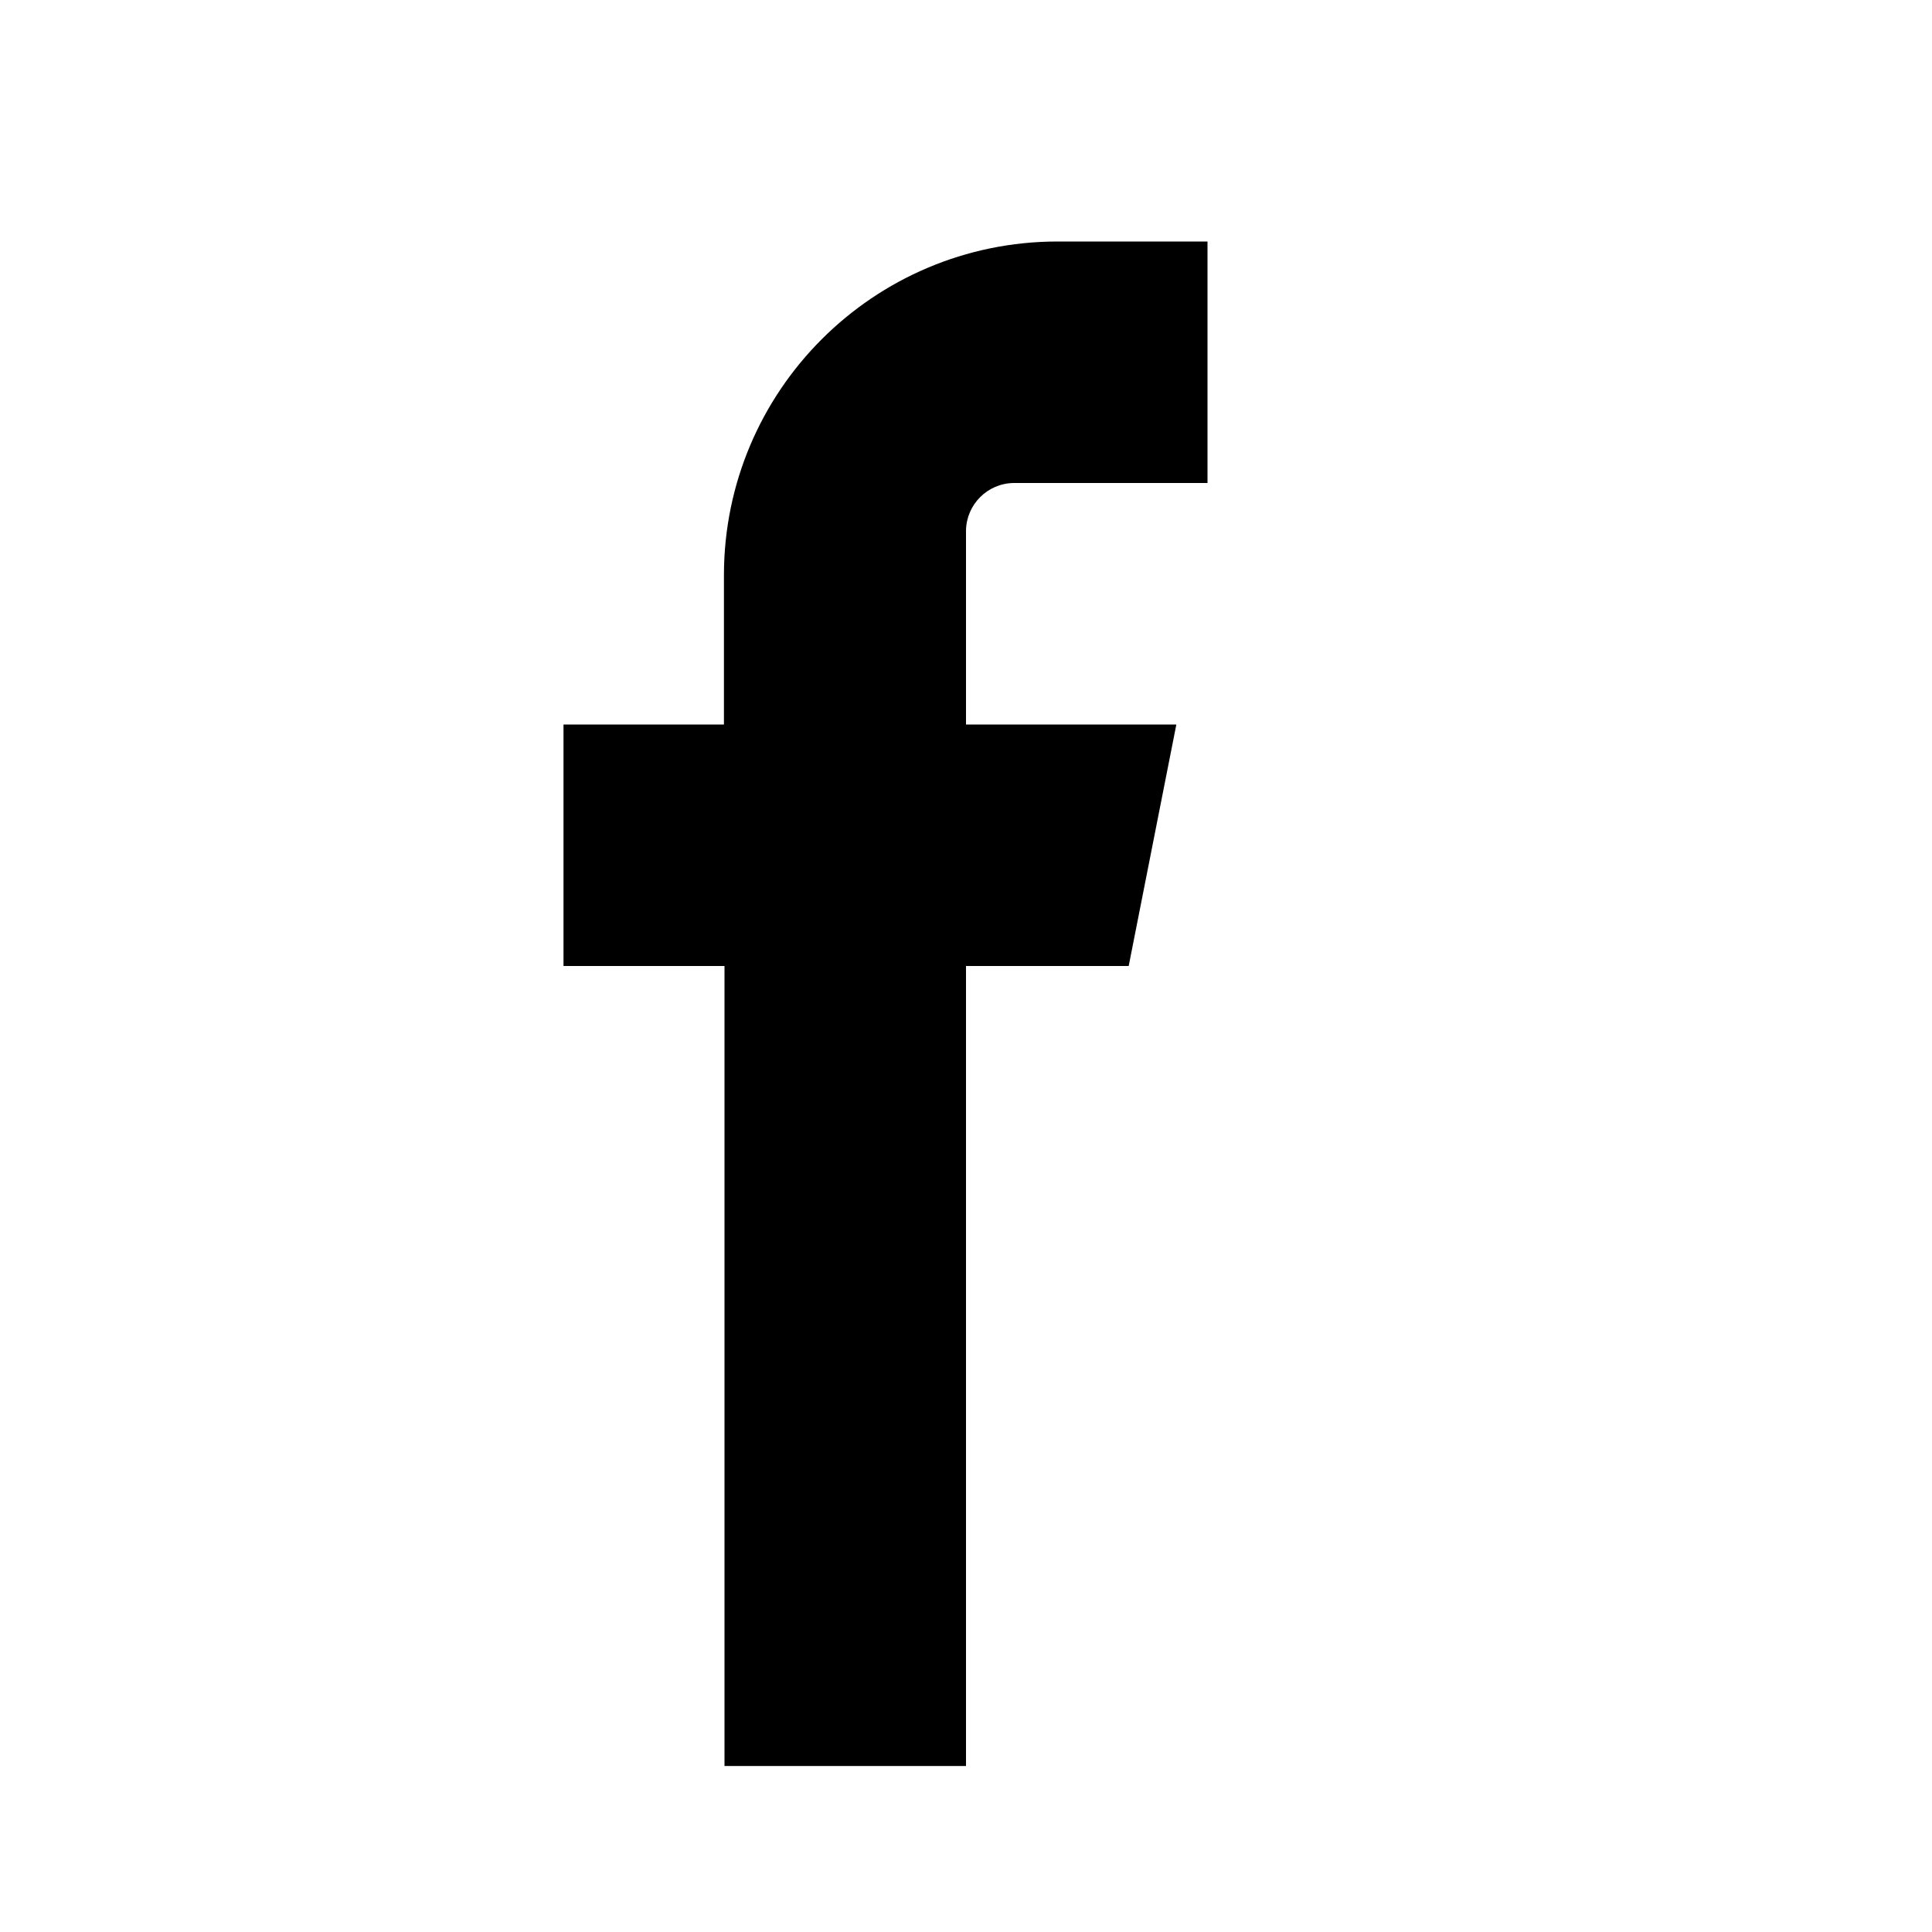
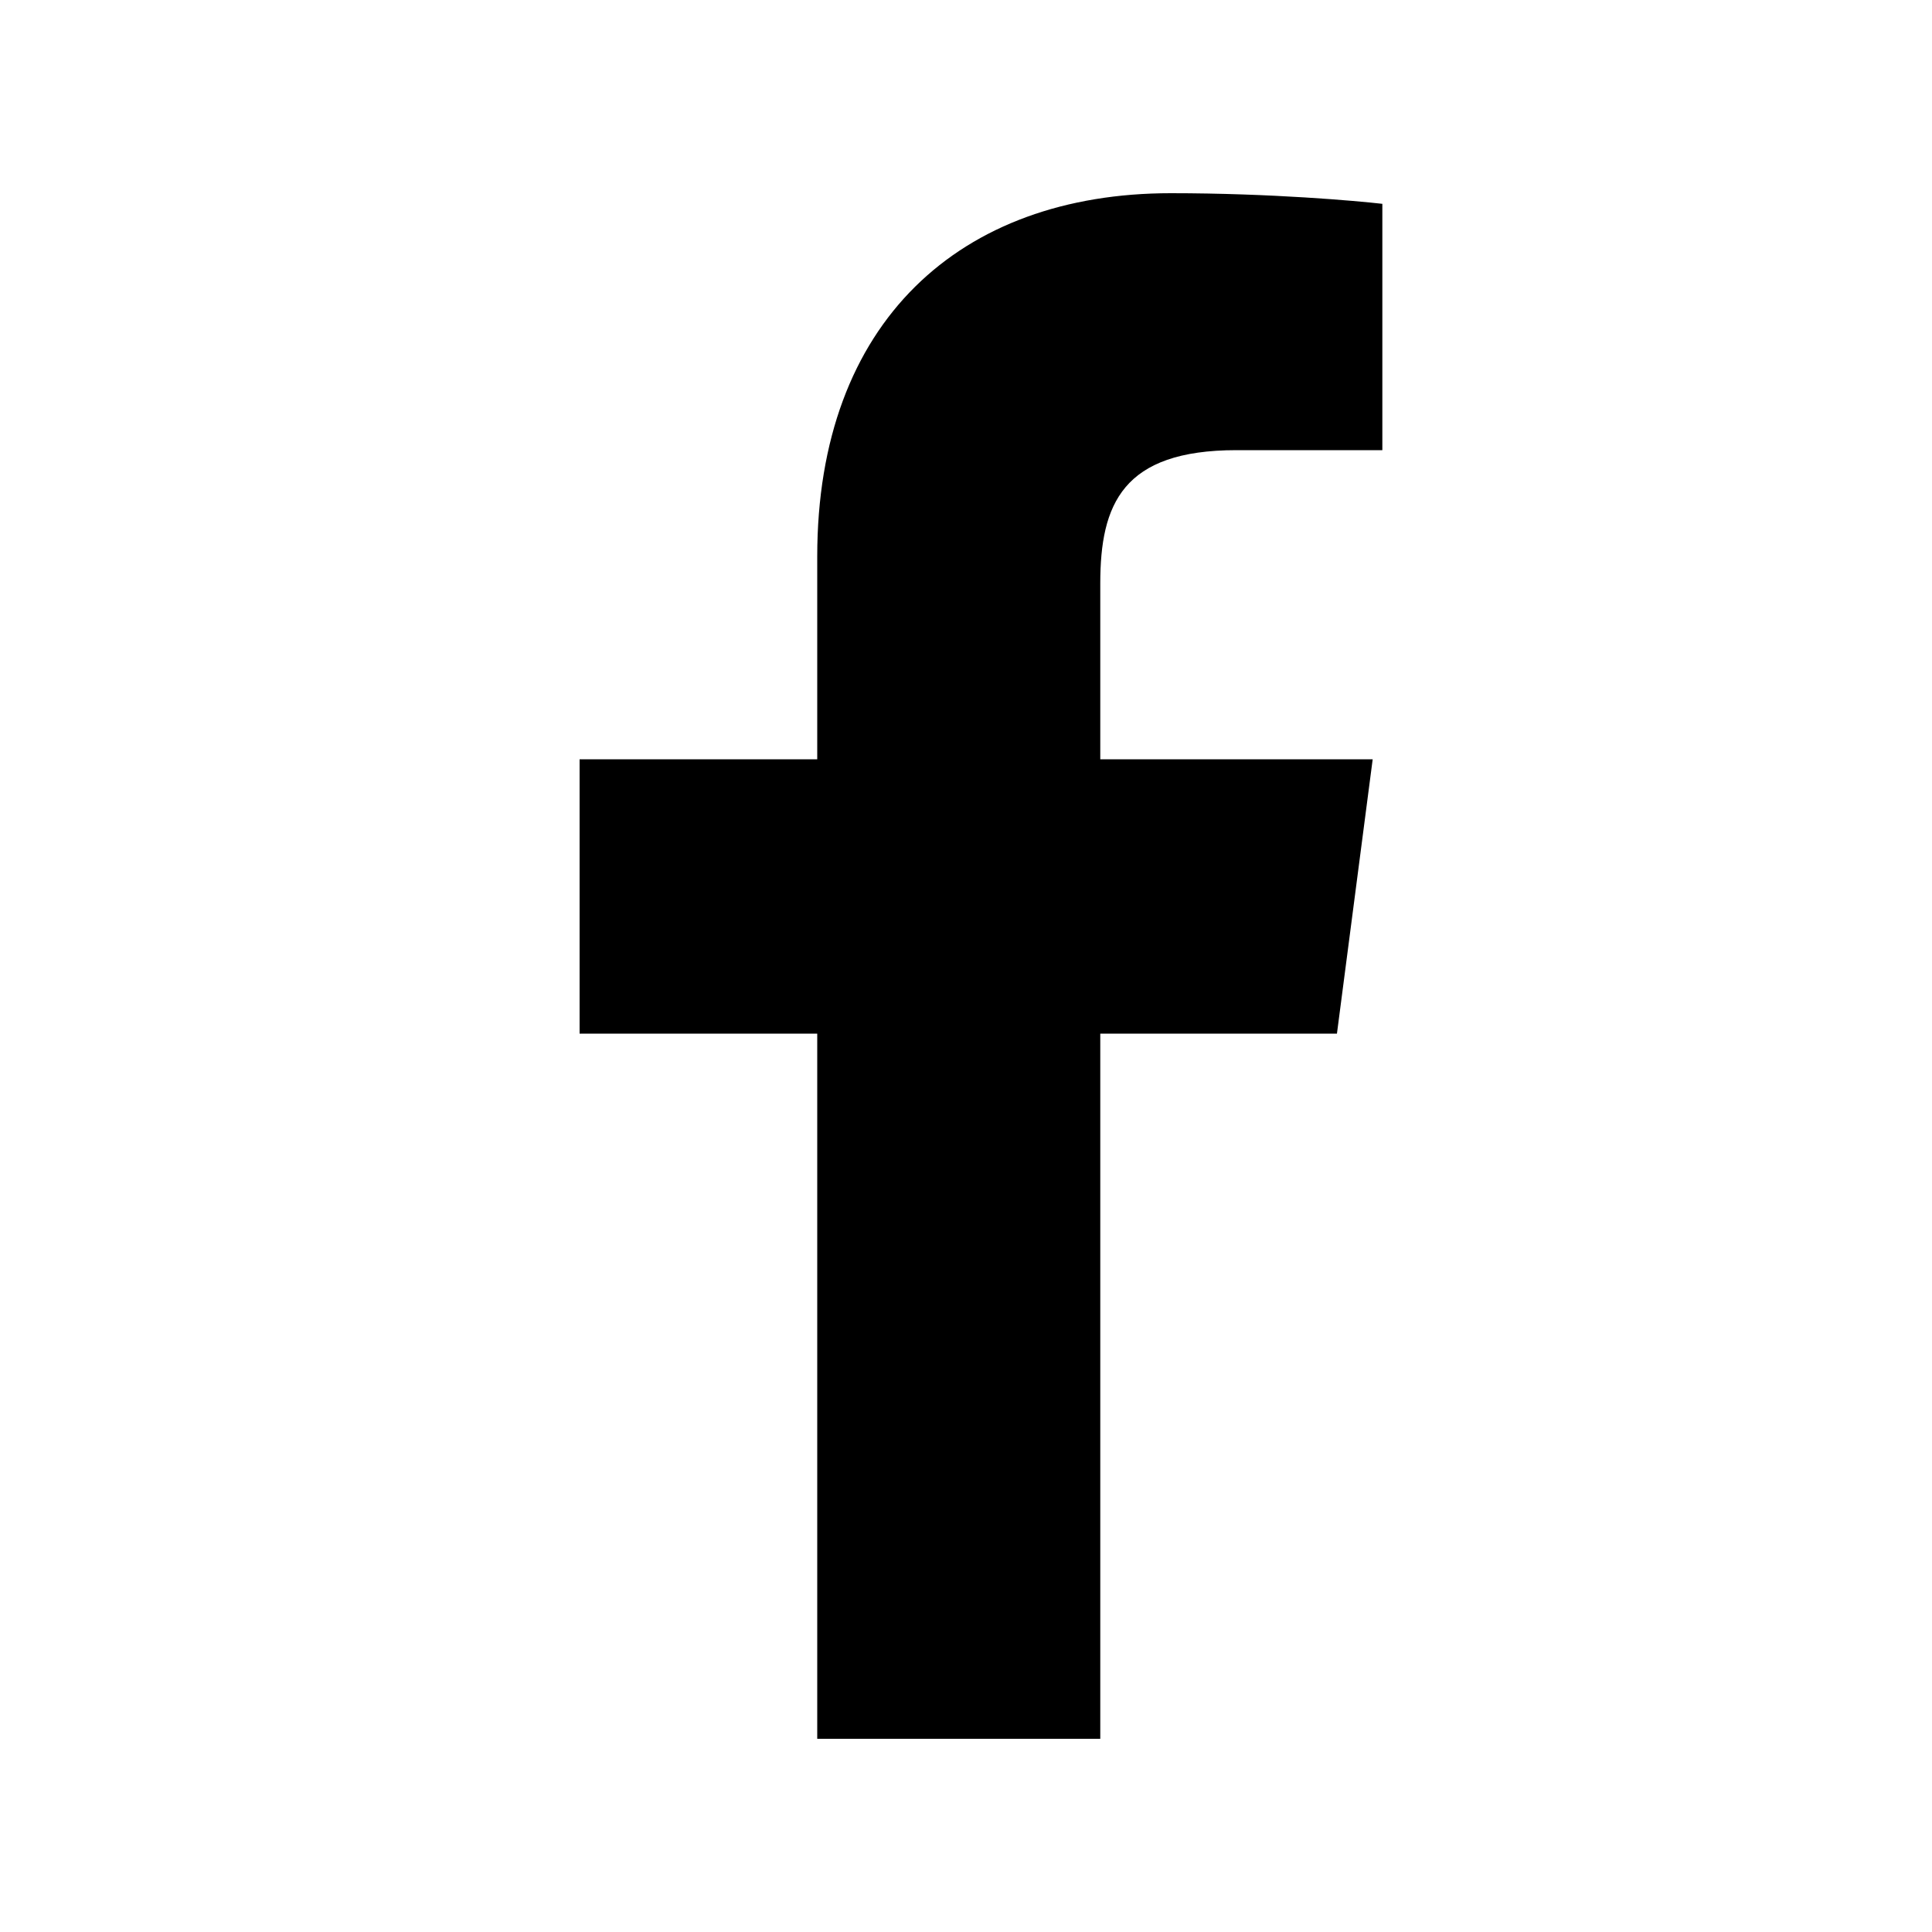
- <svg xmlns="http://www.w3.org/2000/svg" width="24" height="24" viewBox="0 0 24 24">
-   <path fill="#000000" fill-rule="evenodd" d="M13.135 6H15V3h-1.865a4.147 4.147 0 0 0-4.142 4.142V9H7v3h2v9.938h3V12h2.021l.592-3H12V6.591A.6.6 0 0 1 12.592 6z" clip-rule="evenodd" />
+ <svg xmlns="http://www.w3.org/2000/svg" width="48" height="48" viewBox="0 0 20 20">
+   <path fill="#000" d="M8.46 18h2.93v-7.3h2.45l.37-2.84h-2.82V6.04c0-.82.23-1.38 1.41-1.38h1.51V2.11c-.26-.03-1.15-.11-2.19-.11c-2.18 0-3.66 1.33-3.66 3.76v2.1H6v2.84h2.46z" />
</svg>
